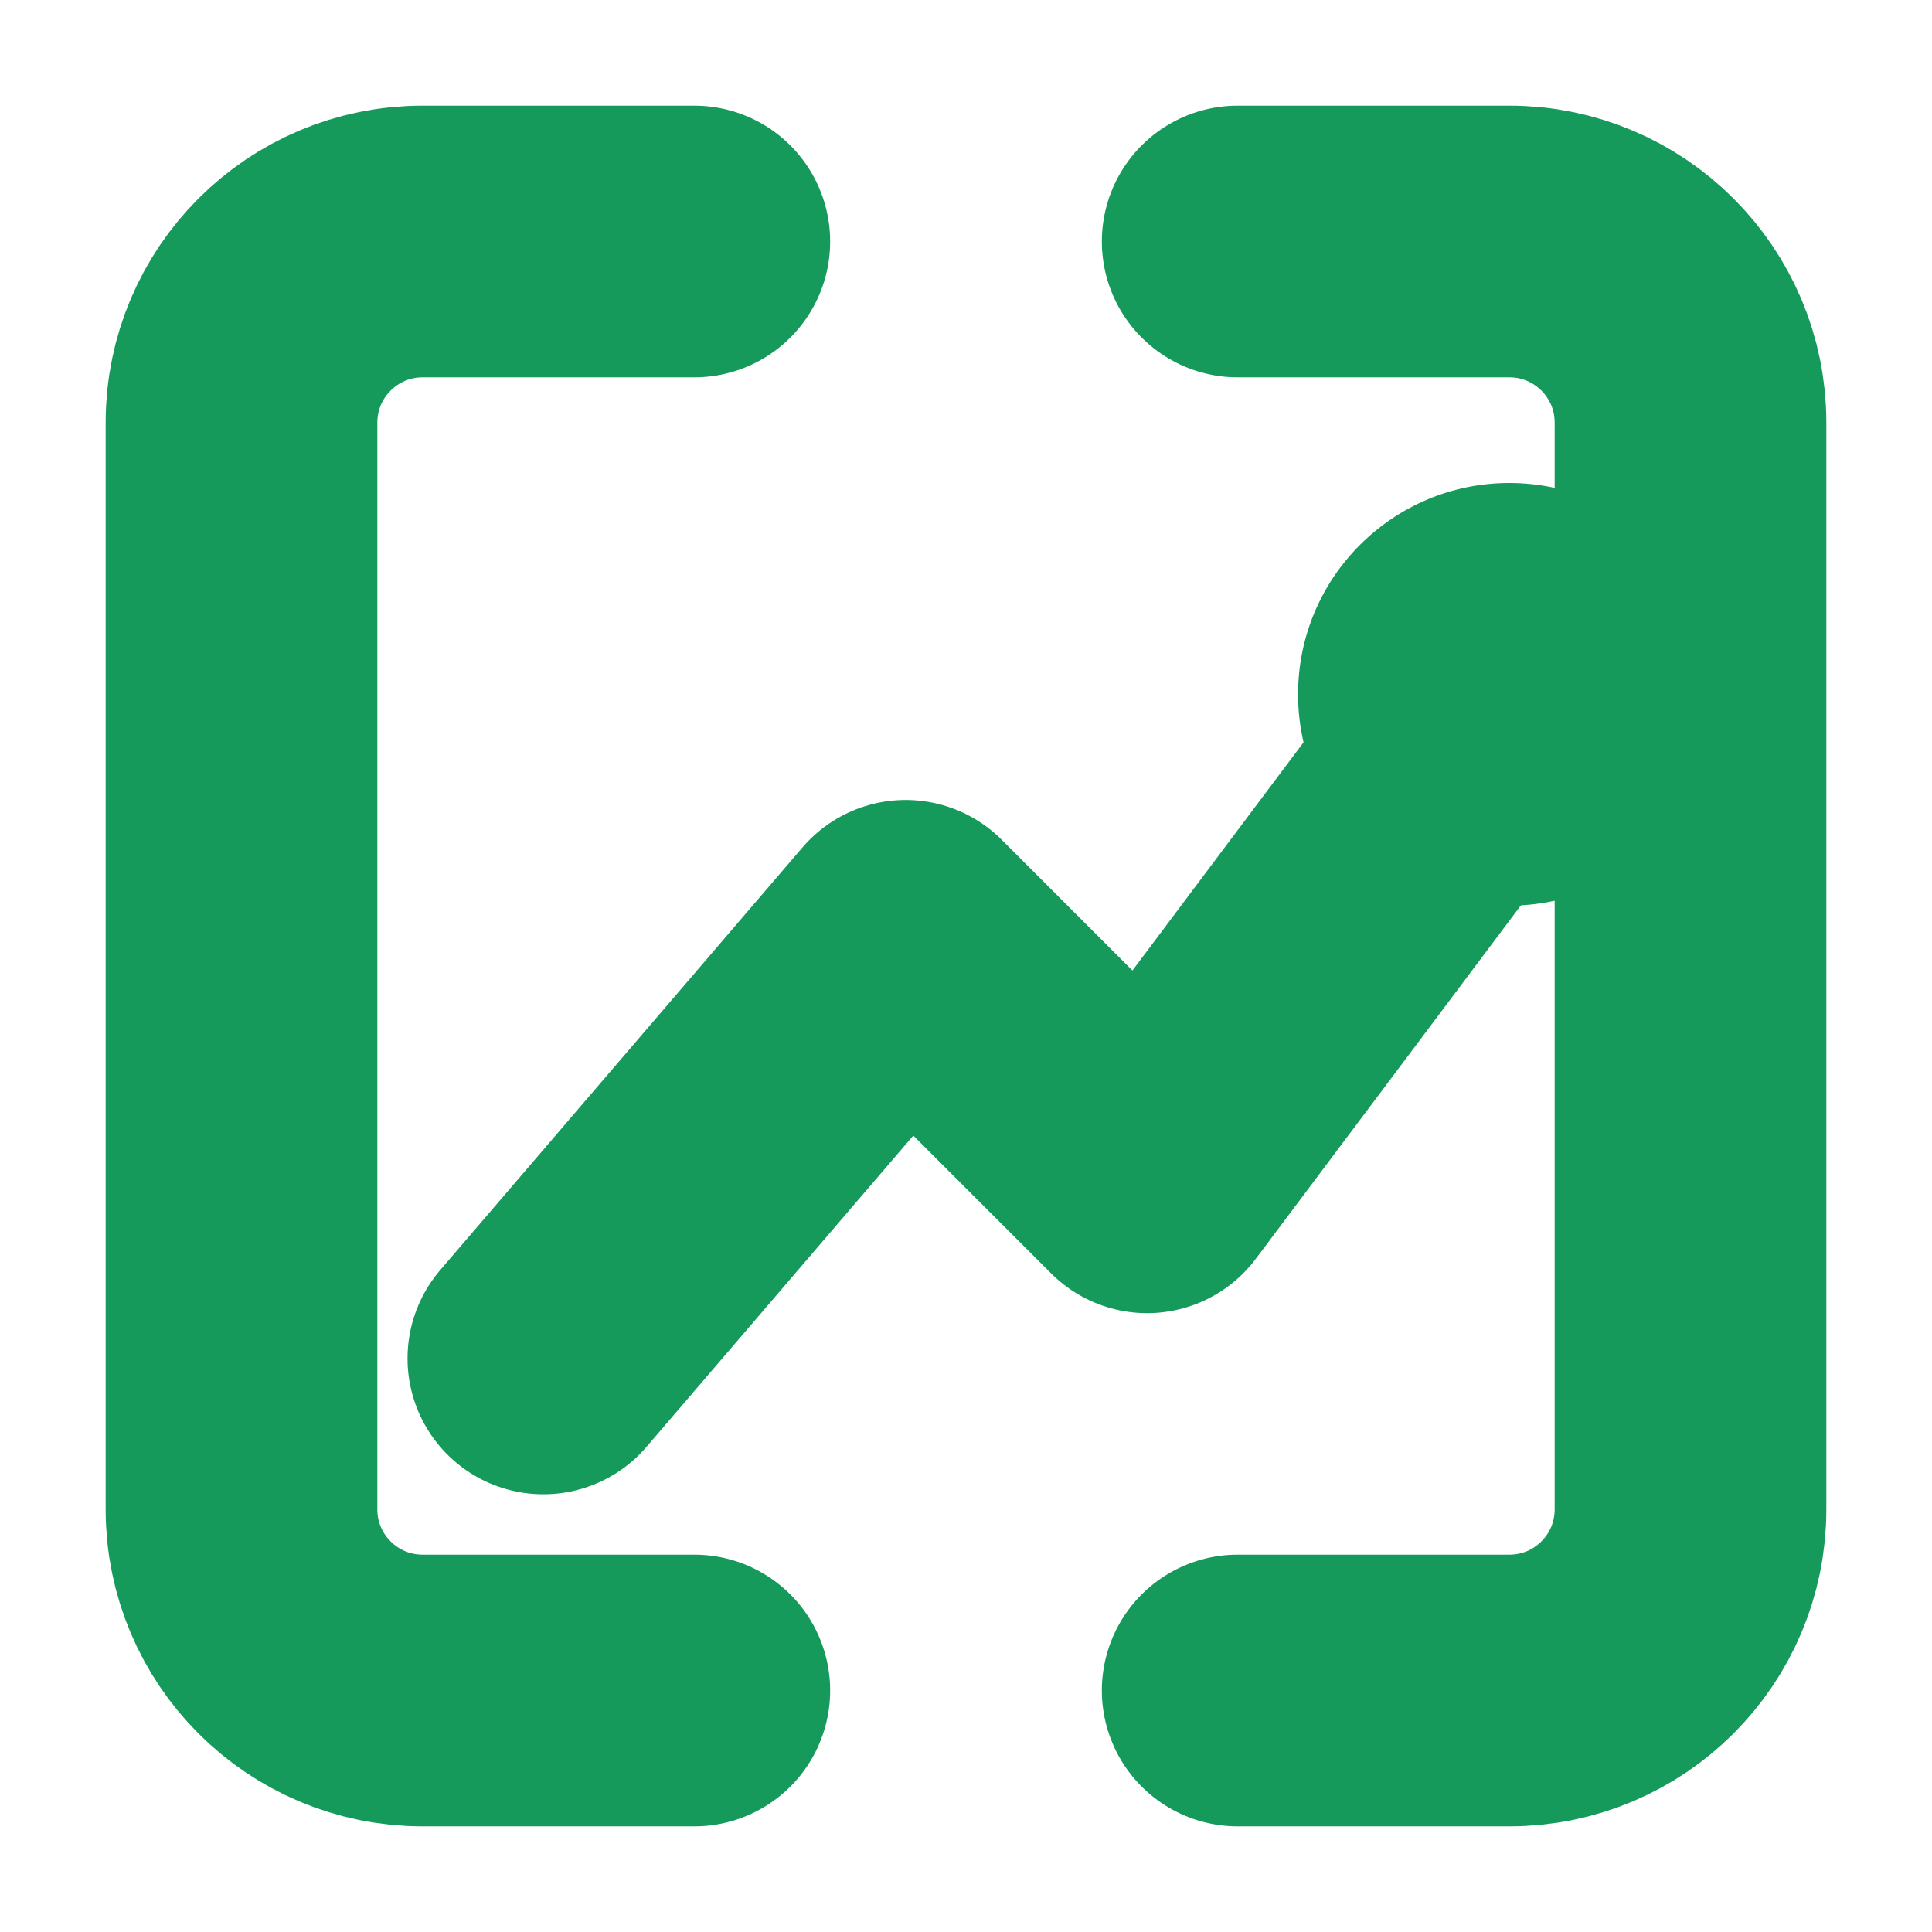
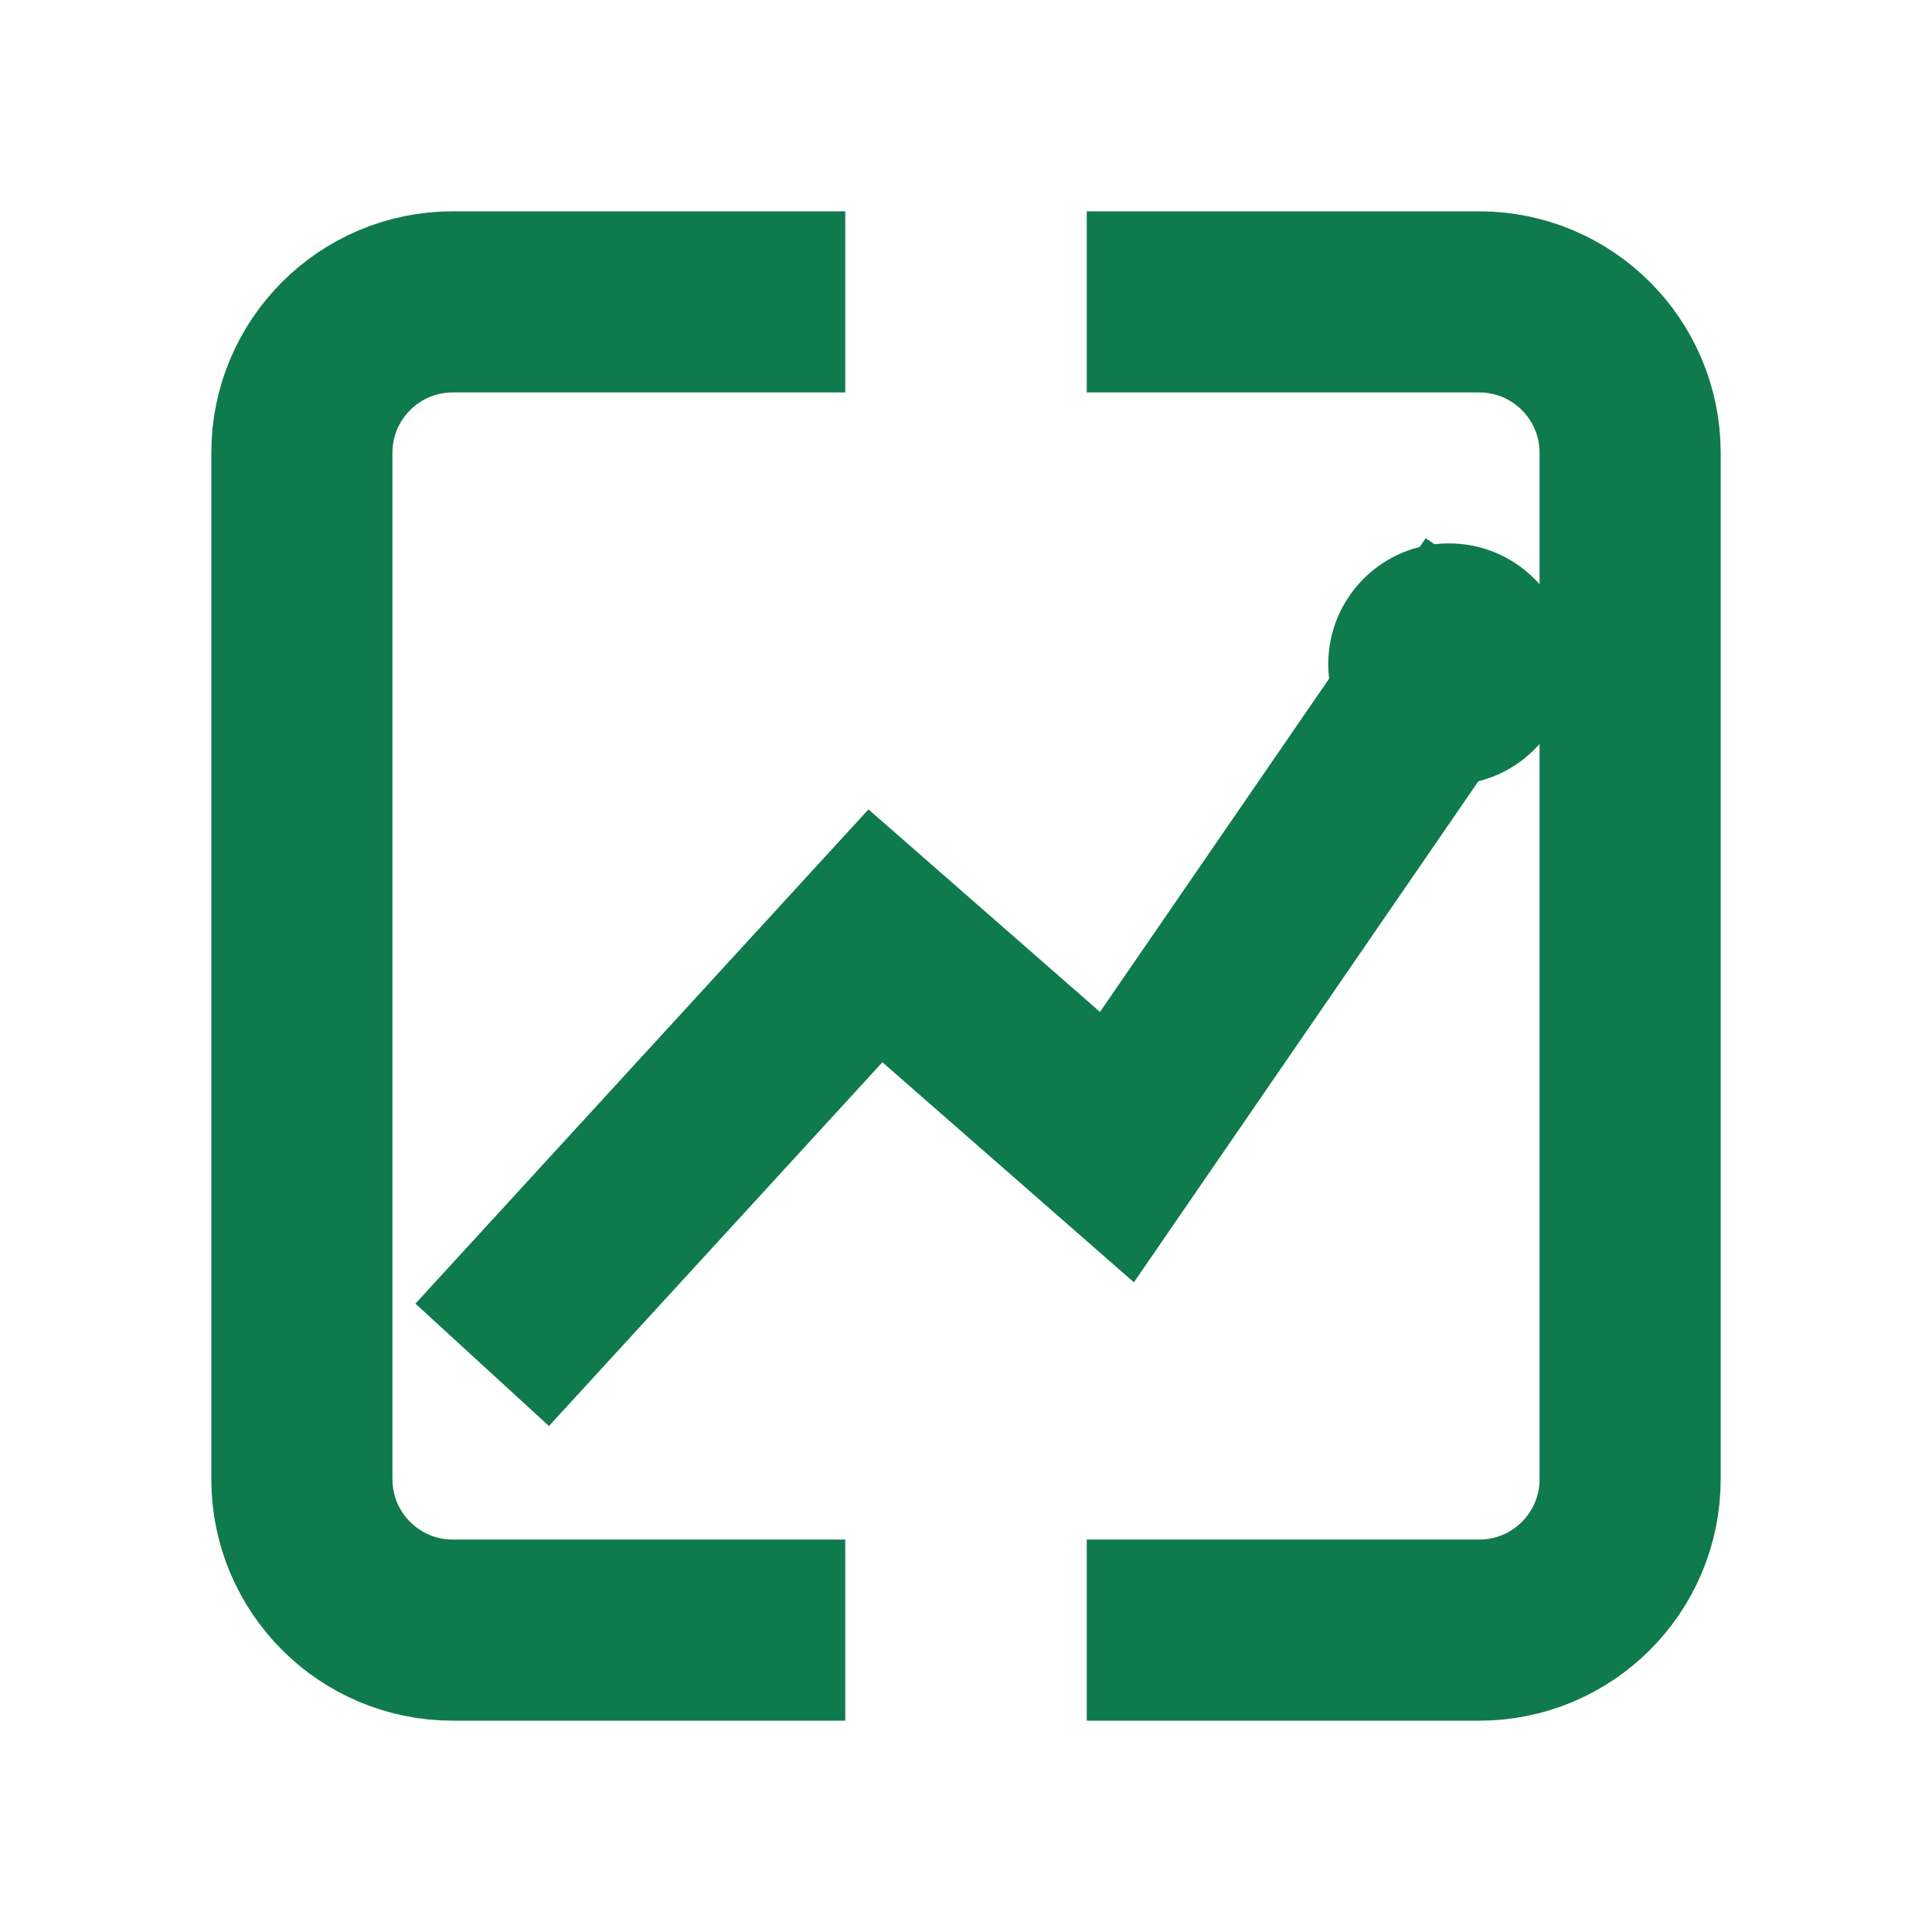
<svg xmlns="http://www.w3.org/2000/svg" width="64" height="64" viewBox="0 0 64 64" fill="none">
-   <path d="M23 8H14C10.686 8 8 10.686 8 14V50C8 53.314 10.686 56 14 56H23" stroke="#159A5B" stroke-width="9" stroke-linecap="round" />
-   <path d="M41 8H50C53.314 8 56 10.686 56 14V50C56 53.314 53.314 56 50 56H41" stroke="#159A5B" stroke-width="9" stroke-linecap="round" />
-   <path d="M18 45L30 31L38 39L50 23" stroke="#159A5B" stroke-width="9" stroke-linecap="round" stroke-linejoin="round" />
-   <circle cx="50" cy="23" r="7" fill="#159A5B" />
+   <path d="M25 10H15C12.239 10 10 12.239 10 15V49C10 51.761 12.239 54 15 54H25" stroke="#0F7A4C" stroke-width="6" stroke-linecap="square" />
+   <path d="M39 10H49C51.761 10 54 12.239 54 15V49C54 51.761 51.761 54 49 54H39" stroke="#0F7A4C" stroke-width="6" stroke-linecap="square" />
+   <path d="M18 43L29 31L37 38L48 22" stroke="#0F7A4C" stroke-width="6" stroke-linecap="square" stroke-linejoin="miter" />
+   <circle cx="48" cy="22" r="4" fill="#0F7A4C" />
</svg>
